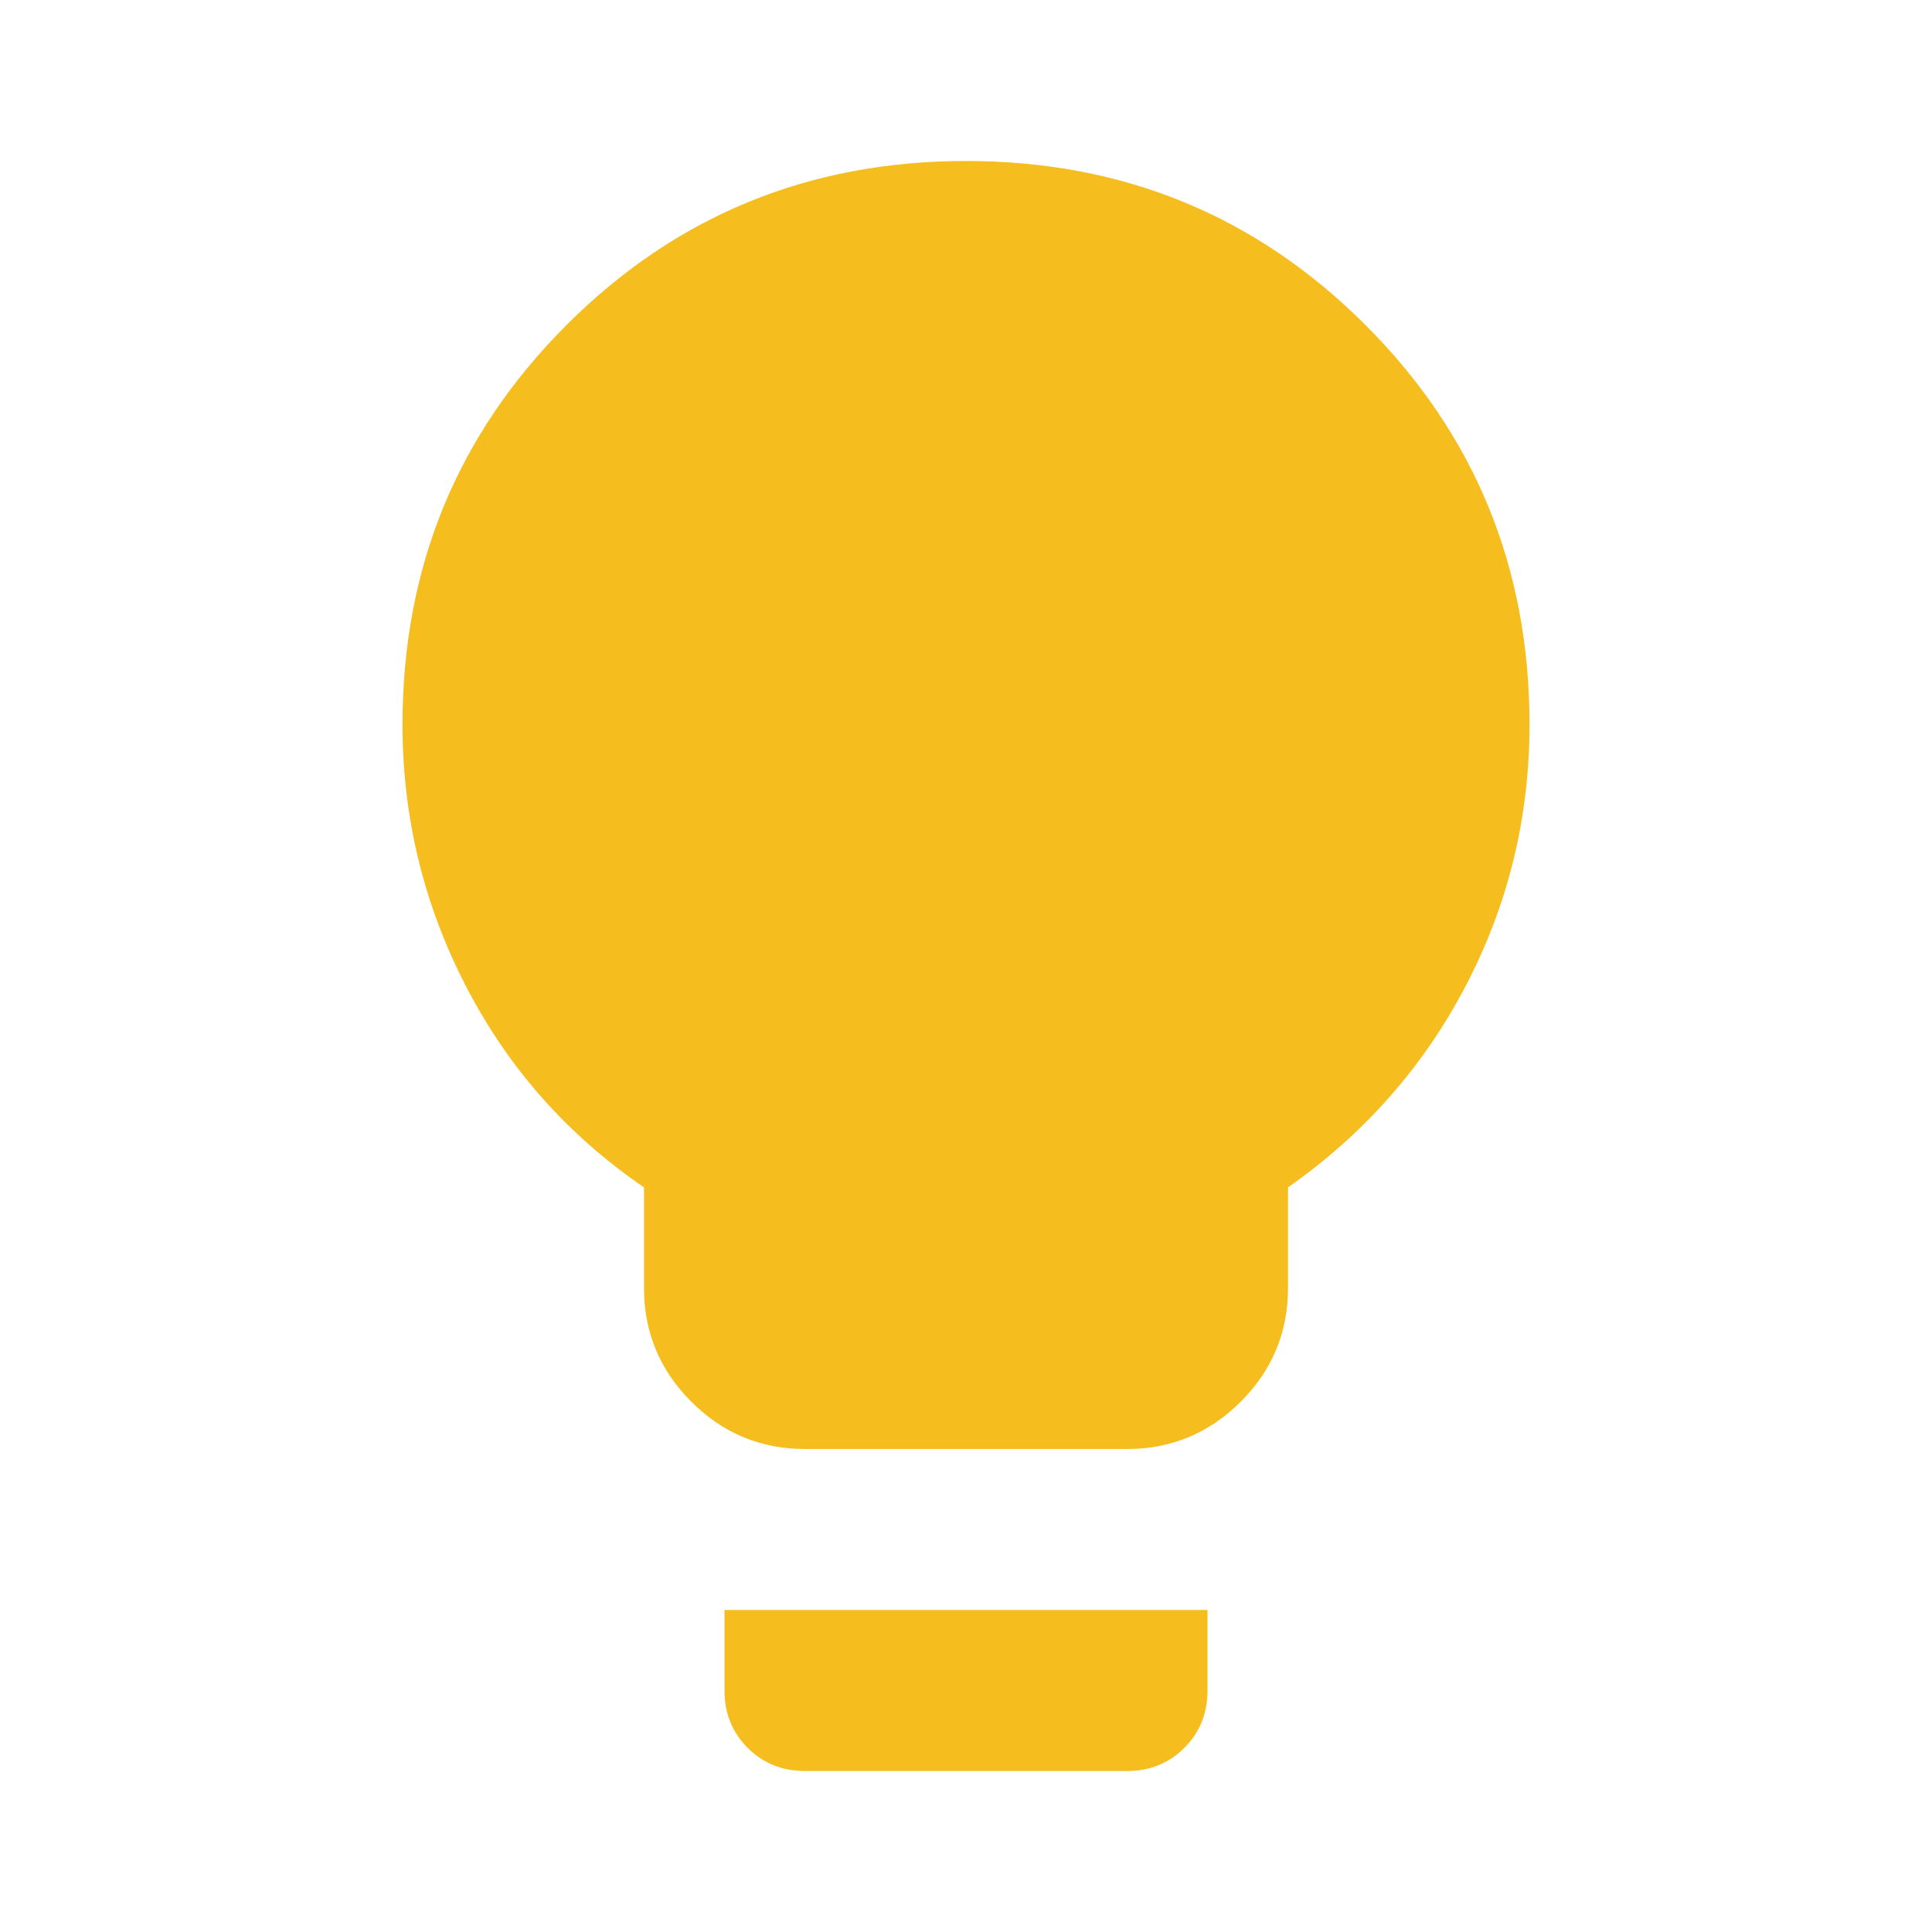
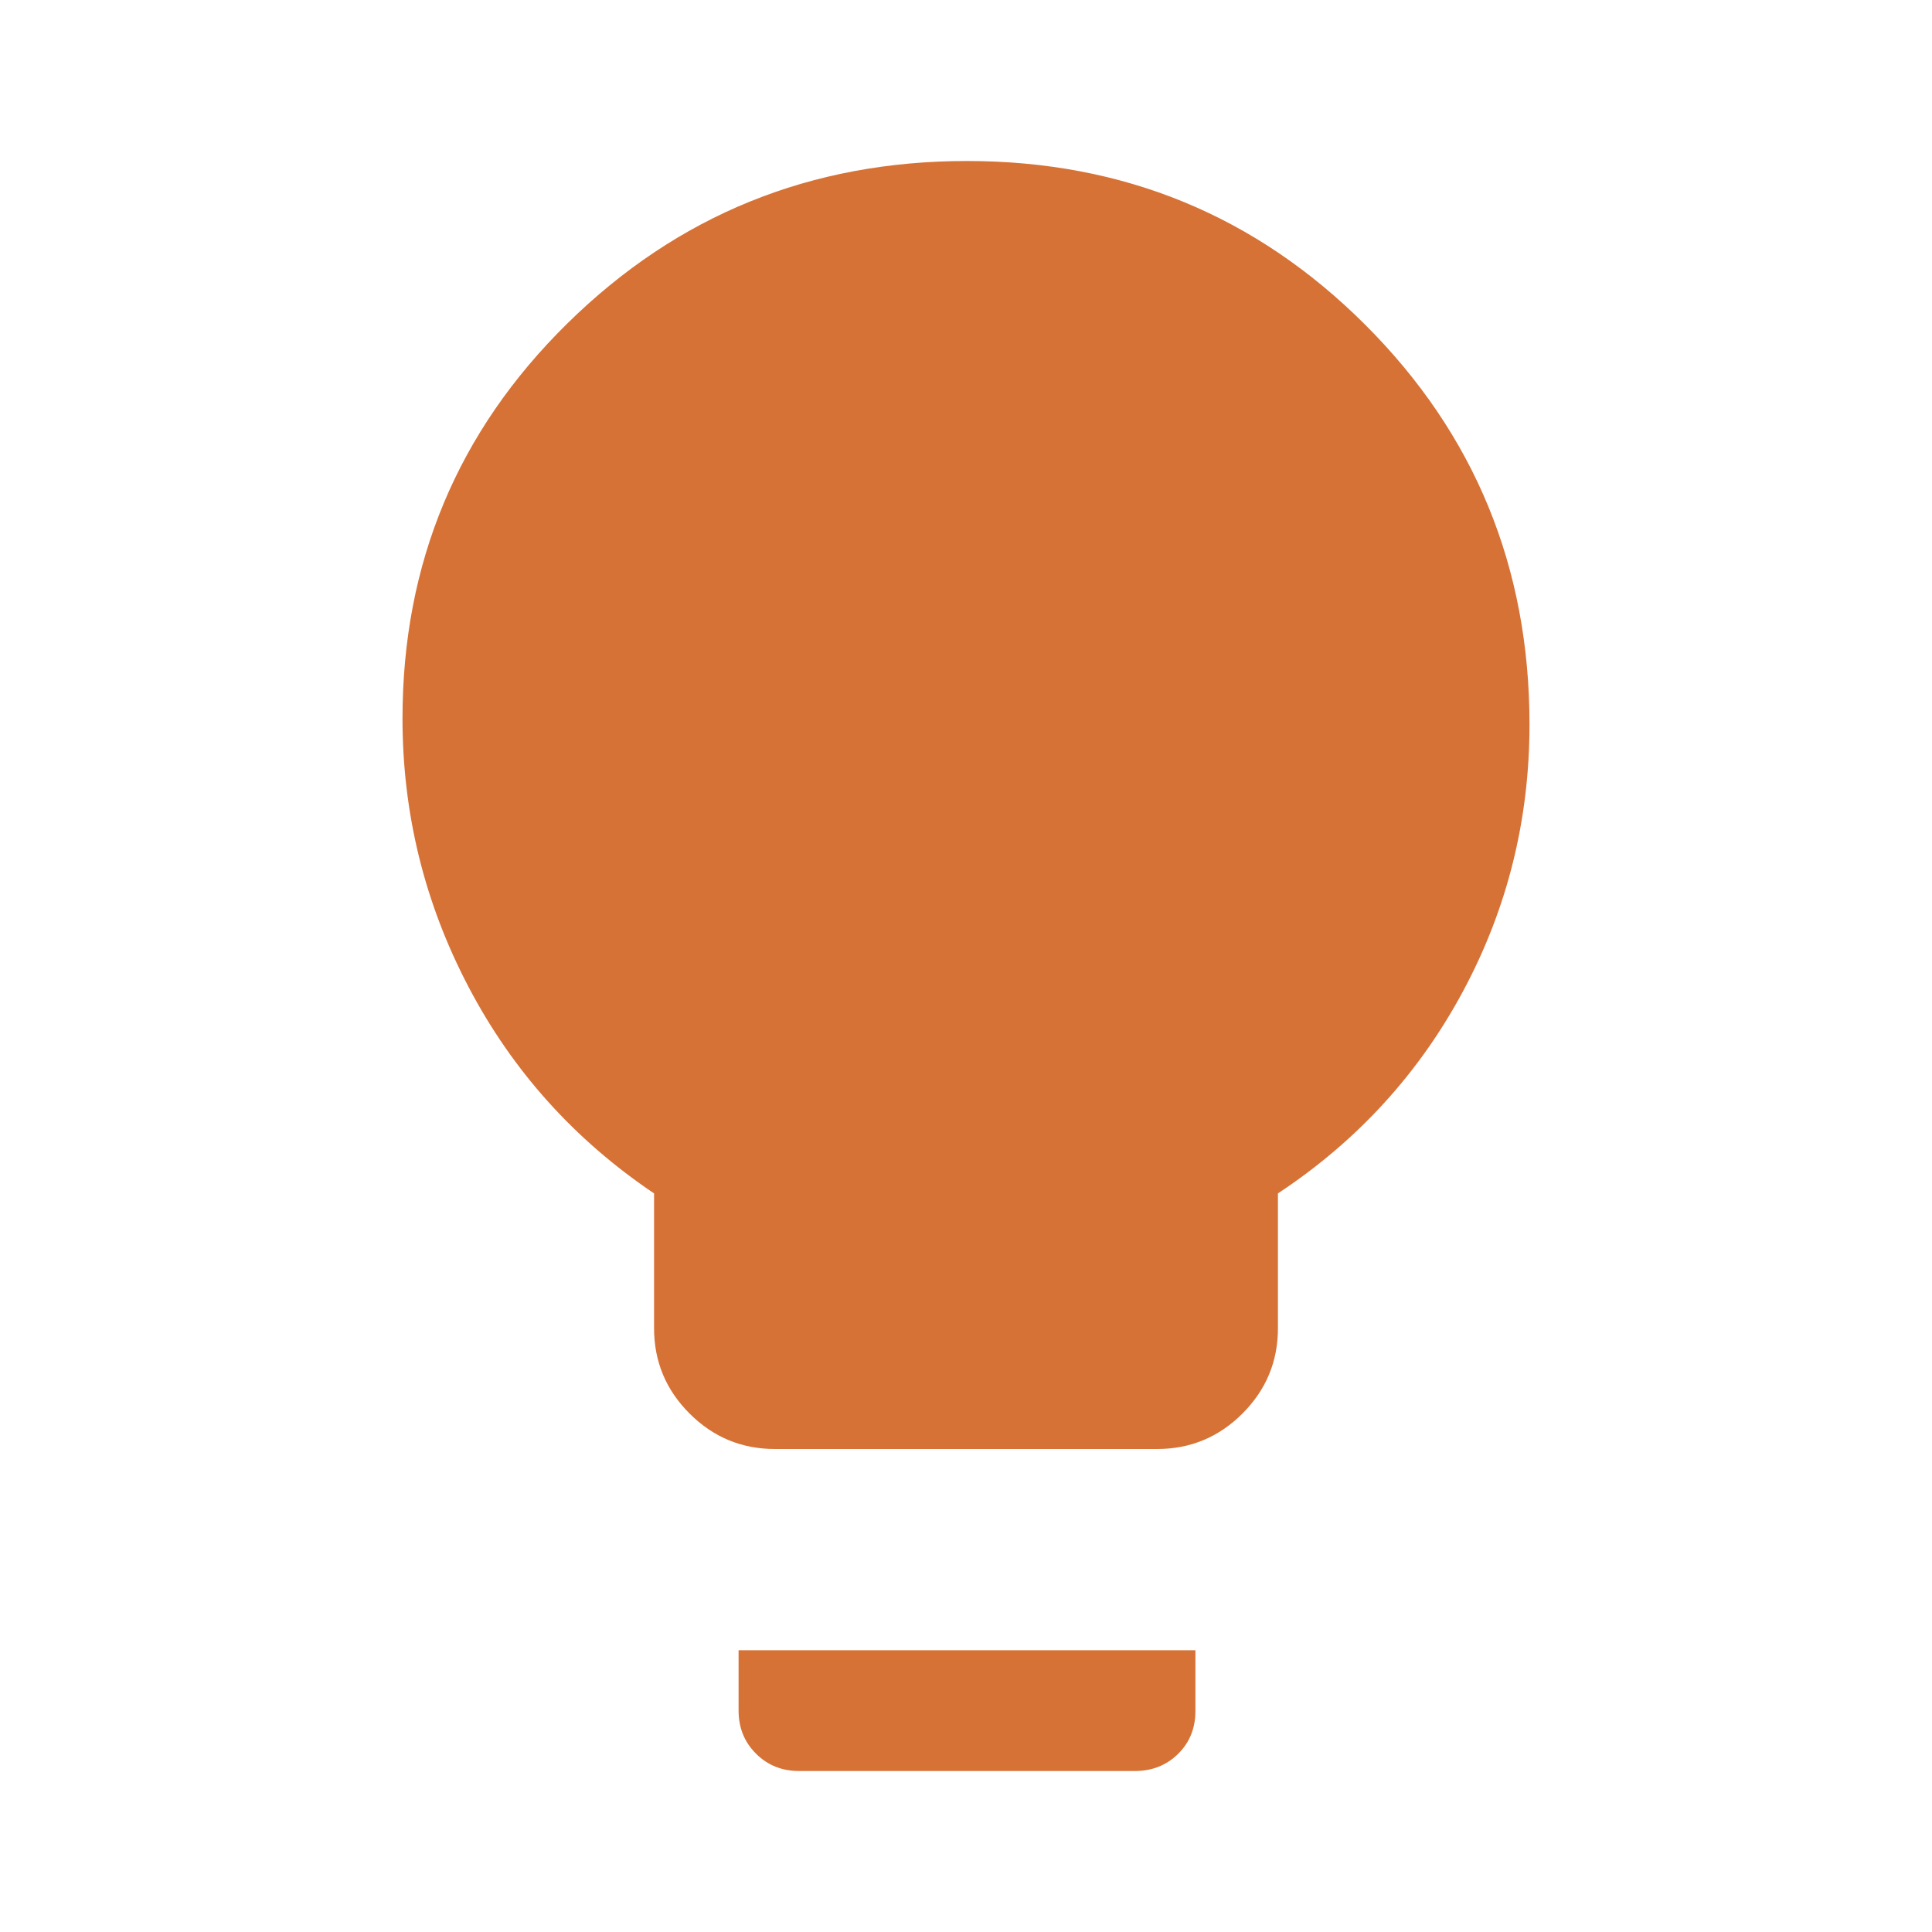
- <svg xmlns="http://www.w3.org/2000/svg" height="24px" viewBox="0 -960 960 960" width="24px" fill="#F5BD1E">
-   <path d="M400-240q-33 0-56.5-23.5T320-320v-50q-57-39-88.5-100T200-600q0-117 81.5-198.5T480-880q117 0 198.5 81.5T760-600q0 69-31.5 129.5T640-370v50q0 33-23.5 56.5T560-240H400Zm0 160q-17 0-28.5-11.5T360-120v-40h240v40q0 17-11.5 28.5T560-80H400Z" />
+ <svg xmlns="http://www.w3.org/2000/svg" height="48px" viewBox="0 -960 960 960" width="48px" fill="#d77236">
+   <path d="M385-240q-24.75 0-42.37-17.63Q325-275.25 325-300v-67q-59.37-40.02-92.19-102.61Q200-532.2 200-603q0-115.75 82-196.37Q364-880 480.5-880t198 81.5Q760-717 760-600q0 71-33 132.5T635-367v67q0 24.75-17.62 42.37Q599.75-240 575-240H385Zm12 160q-12.75 0-21.37-8.63Q367-97.25 367-110v-30h227v30.18q0 12.82-8.62 21.32Q576.75-80 564-80H397Z" />
</svg>
